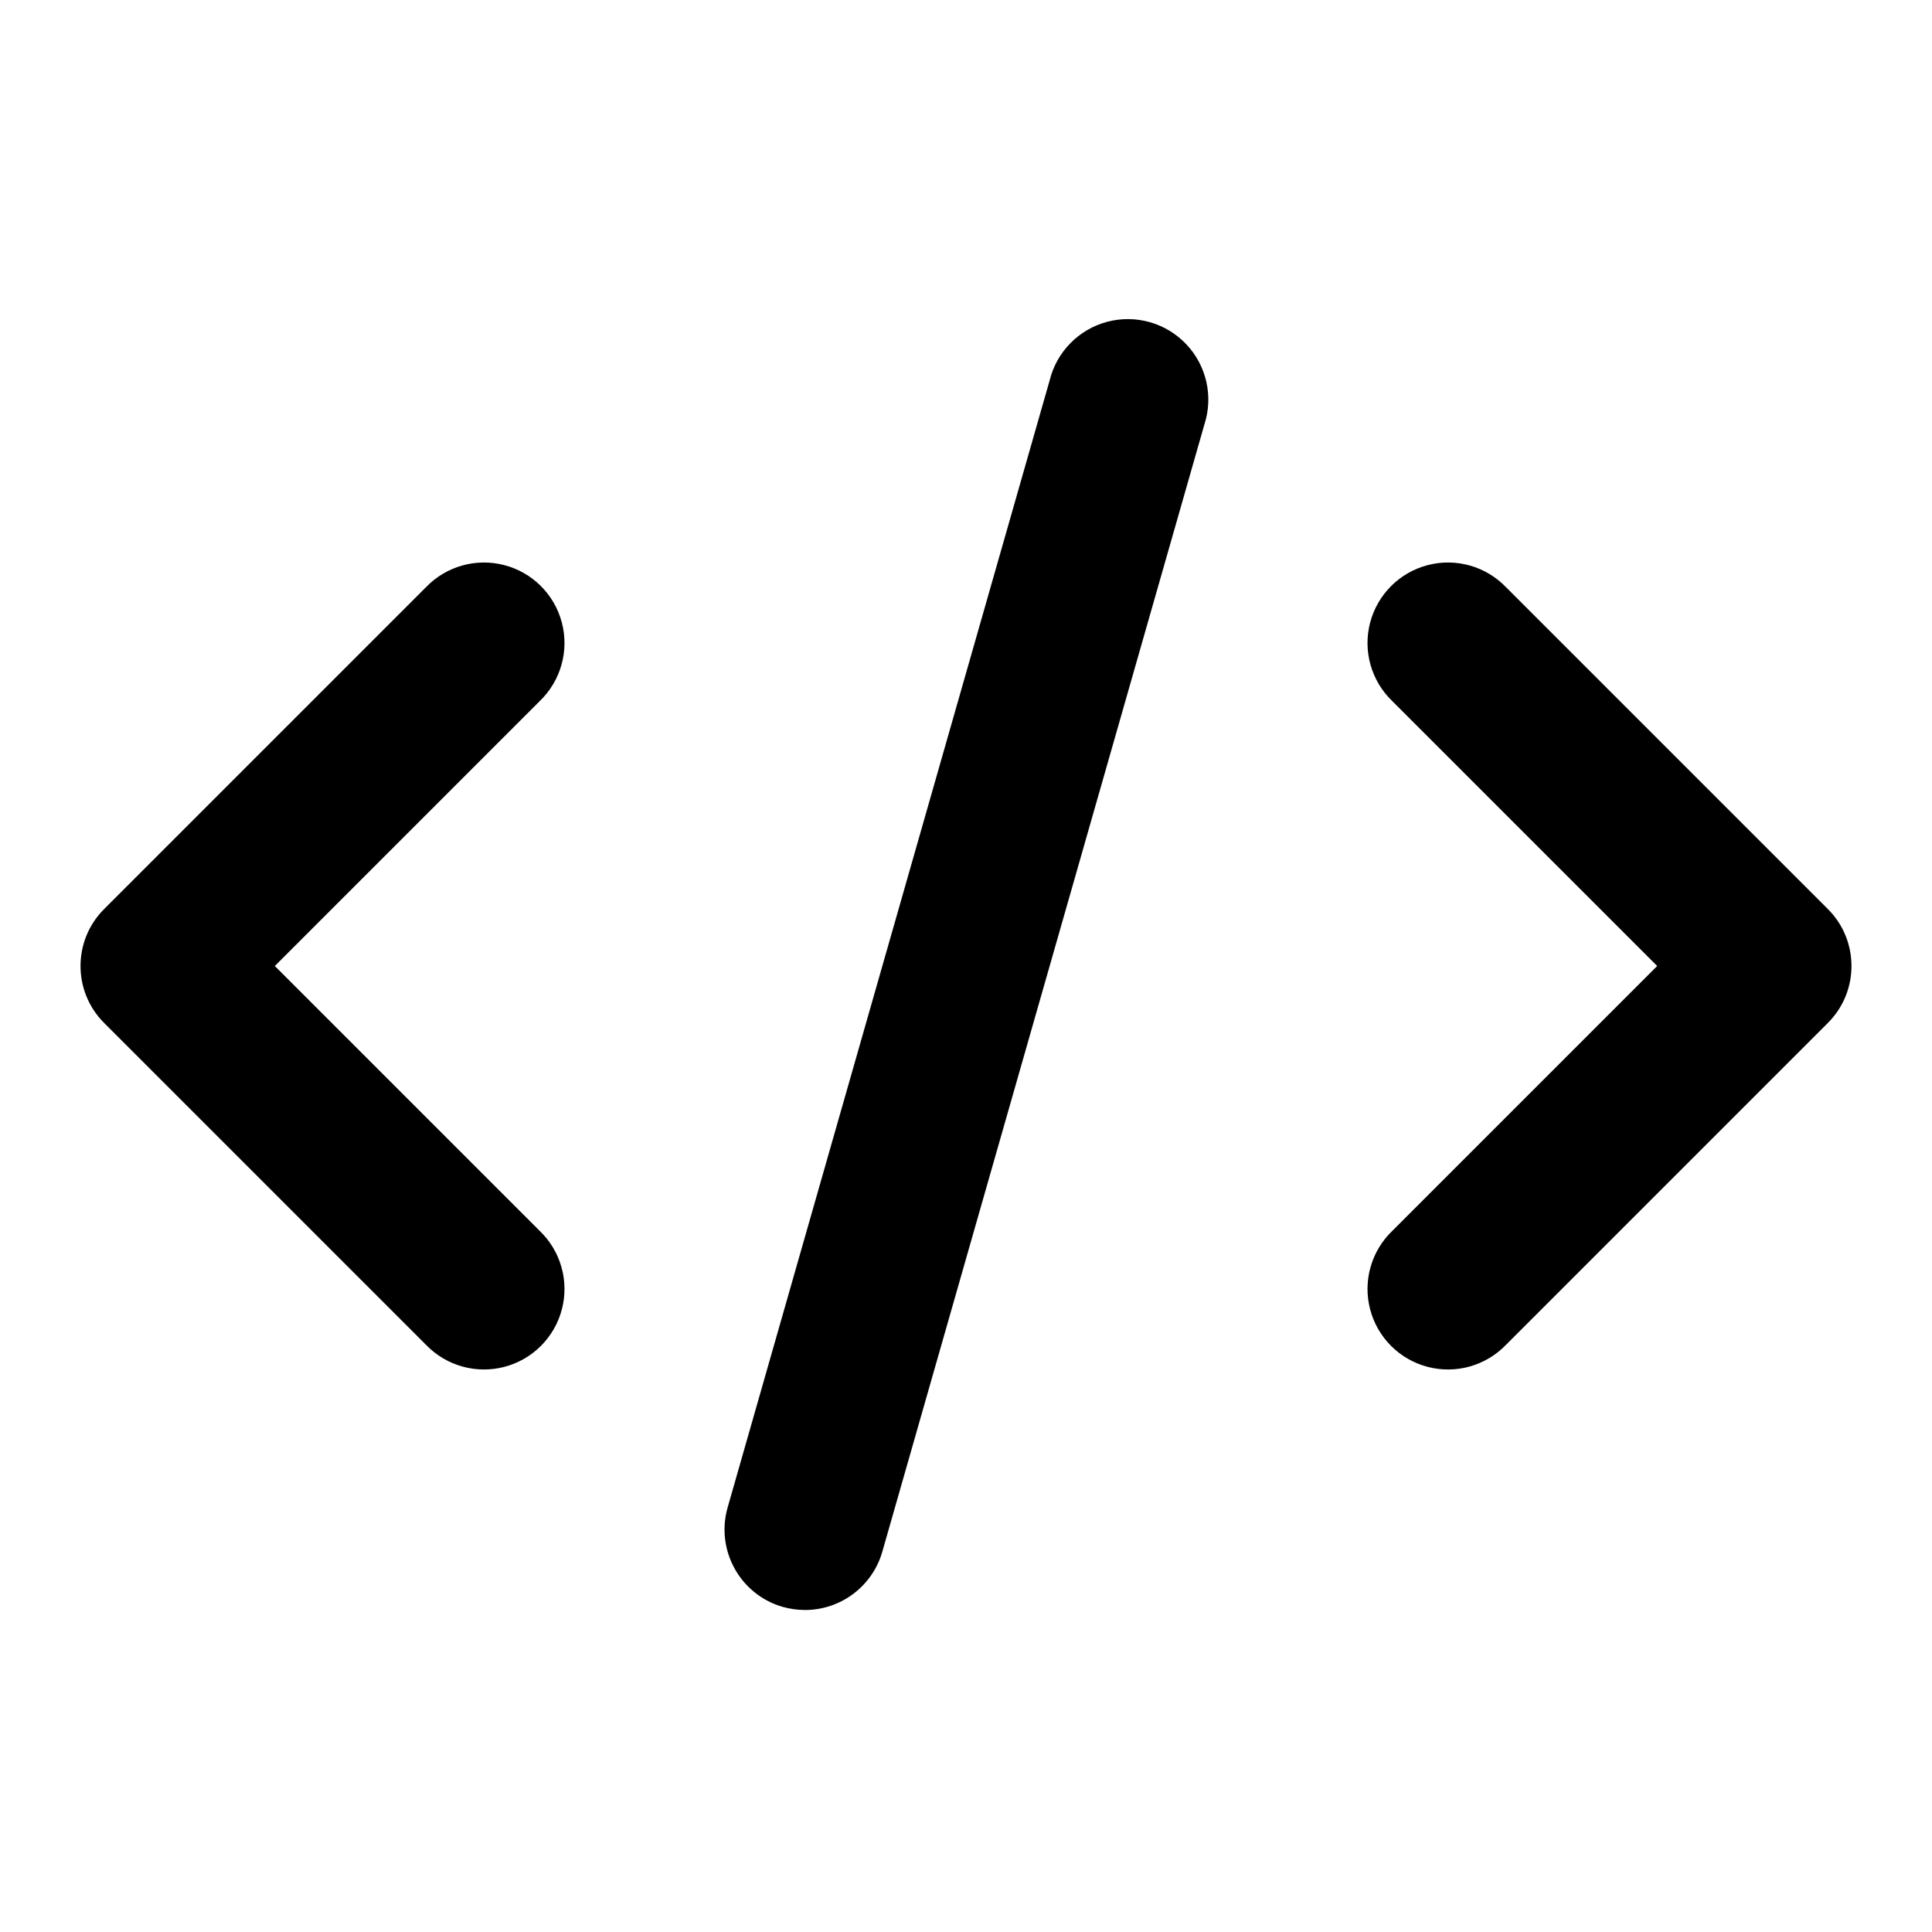
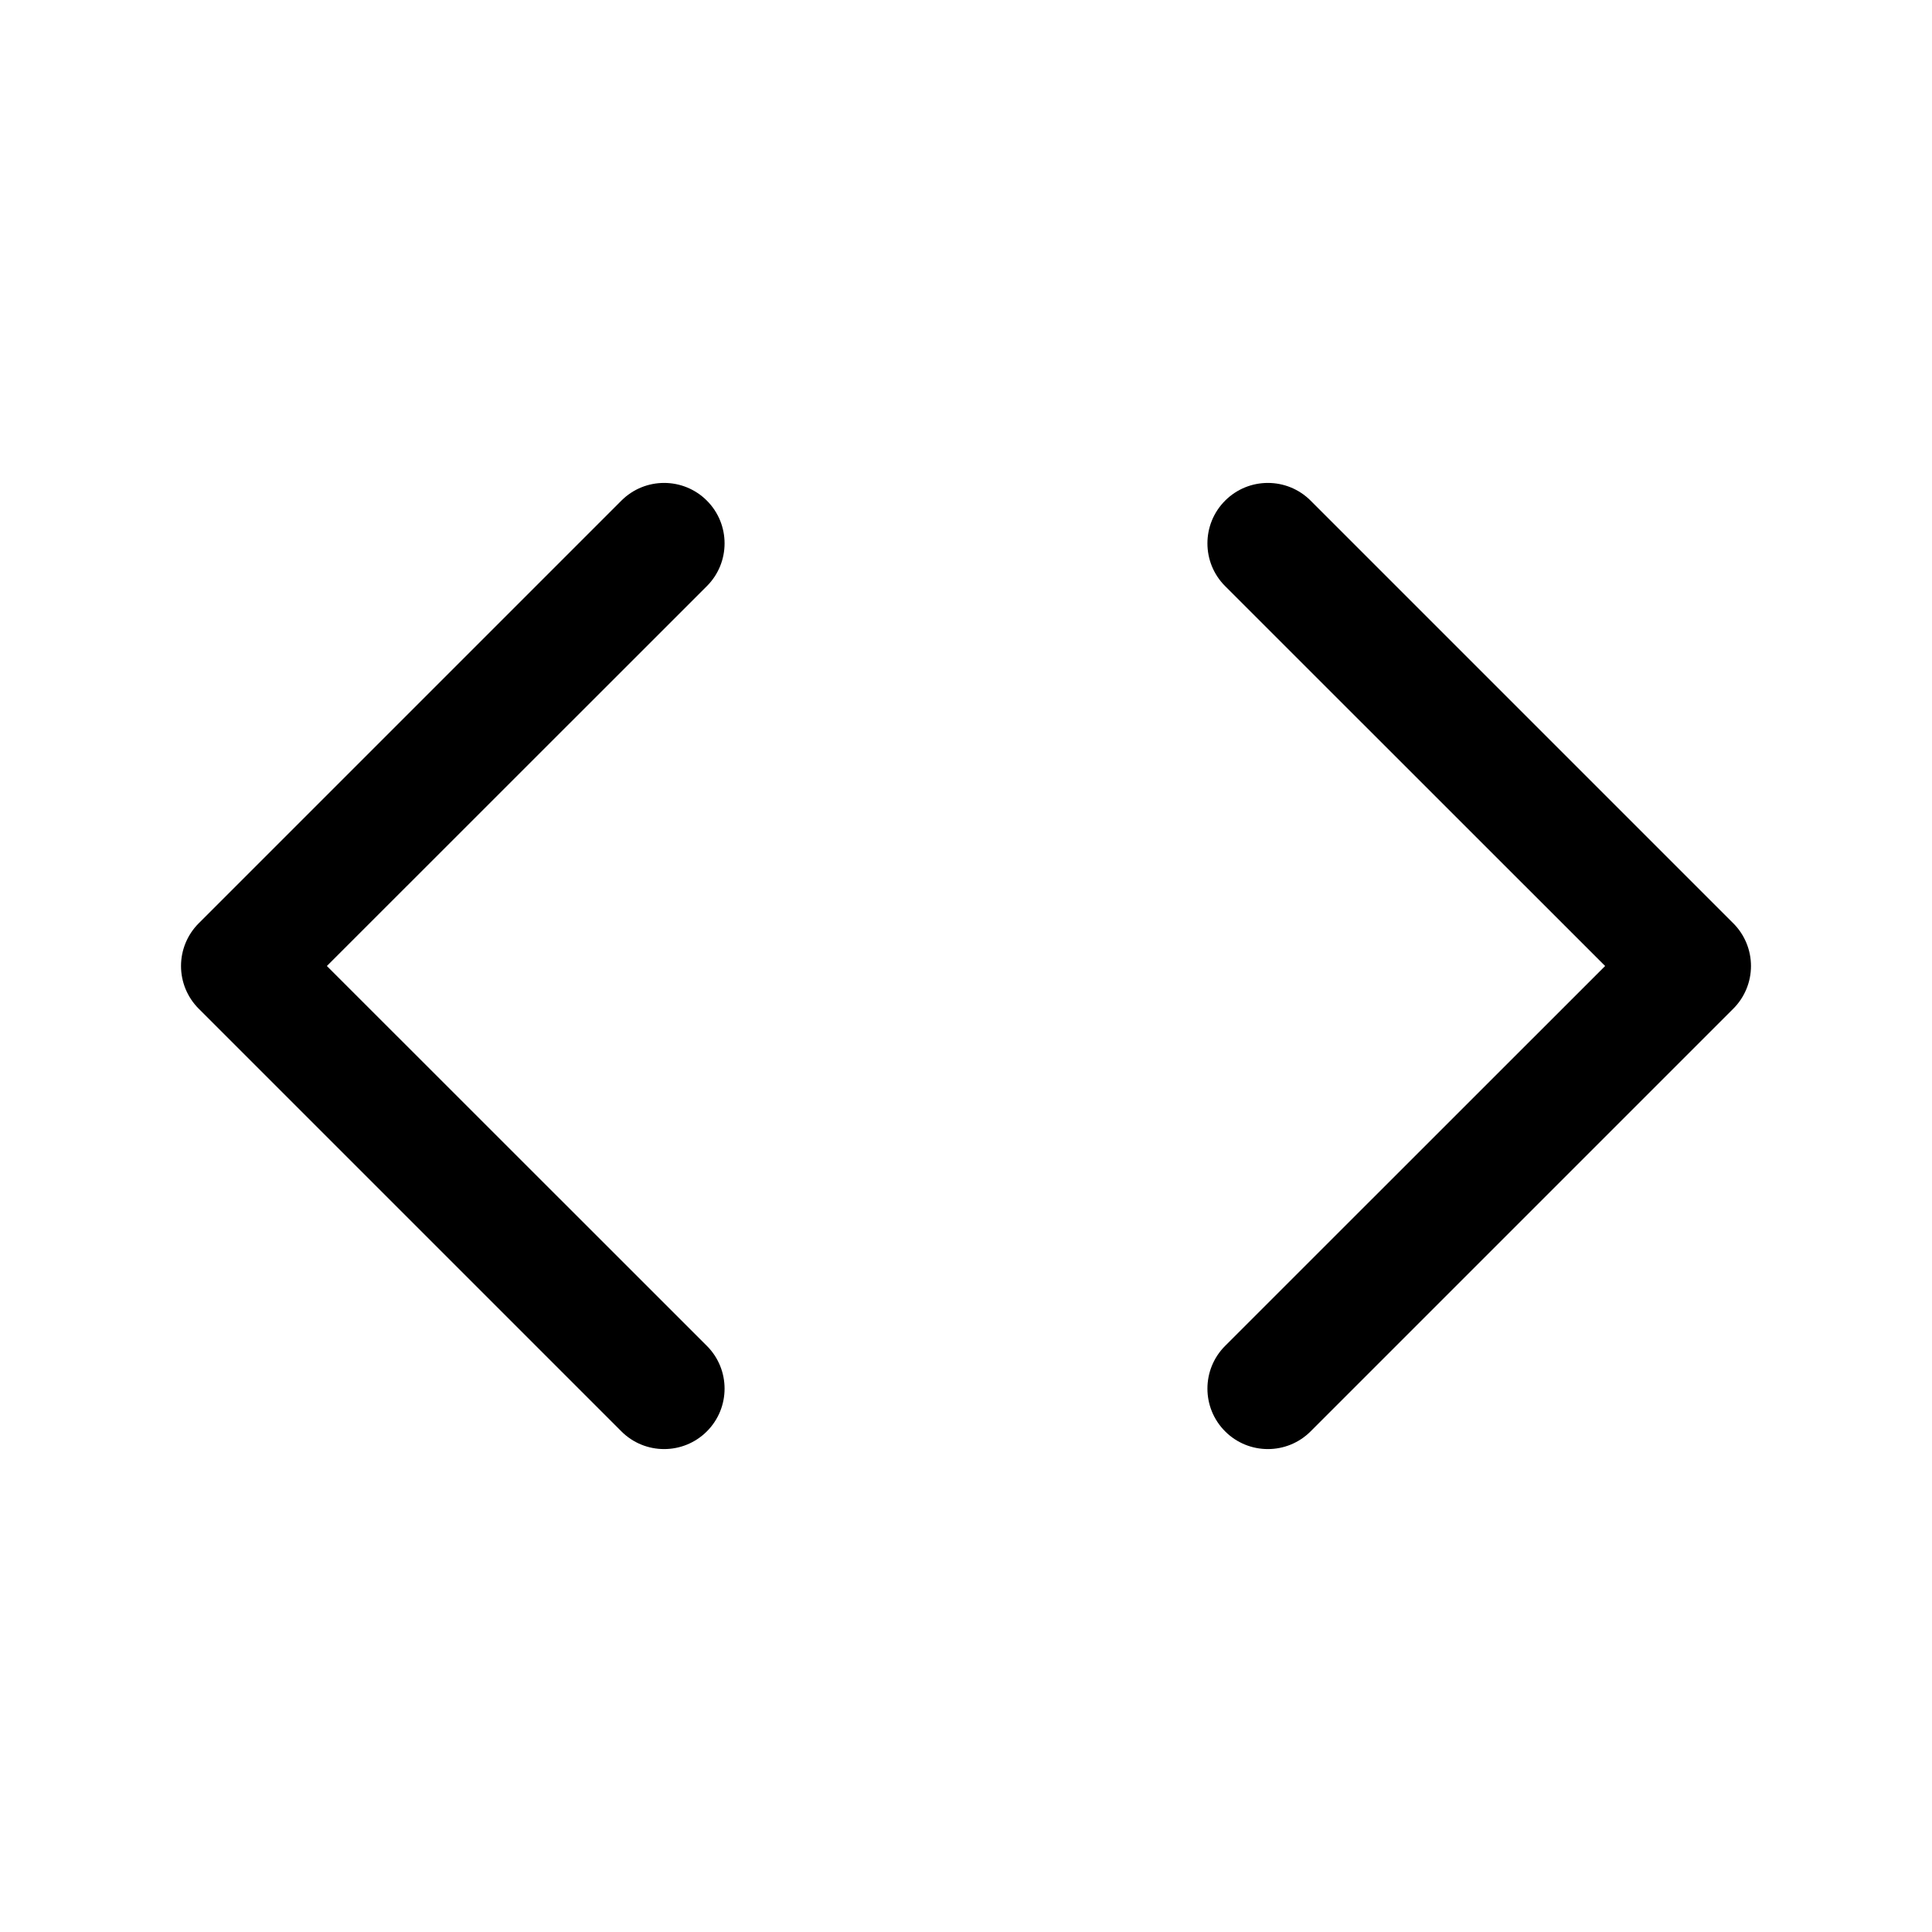
- <svg xmlns="http://www.w3.org/2000/svg" fill="current" width="800px" height="800px" viewBox="0 0 24 24">
-   <path d="M1.293,11.293l4-4A1,1,0,1,1,6.707,8.707L3.414,12l3.293,3.293a1,1,0,1,1-1.414,1.414l-4-4A1,1,0,0,1,1.293,11.293Zm17.414-4a1,1,0,1,0-1.414,1.414L20.586,12l-3.293,3.293a1,1,0,1,0,1.414,1.414l4-4a1,1,0,0,0,0-1.414ZM13.039,4.726l-4,14a1,1,0,0,0,.686,1.236A1.053,1.053,0,0,0,10,20a1,1,0,0,0,.961-.726l4-14a1,1,0,1,0-1.922-.548Z" />
+ <svg xmlns="http://www.w3.org/2000/svg" width="16" height="16" fill="currentColor" class="bi bi-code">
+   <path d="M5.854 4.854a.5.5 0 1 0-.708-.708l-3.5 3.5a.5.5 0 0 0 0 .708l3.5 3.5a.5.5 0 0 0 .708-.708L2.707 8l3.147-3.146zm4.292 0a.5.5 0 0 1 .708-.708l3.5 3.5a.5.5 0 0 1 0 .708l-3.5 3.5a.5.5 0 0 1-.708-.708L13.293 8l-3.147-3.146z" />
</svg>
